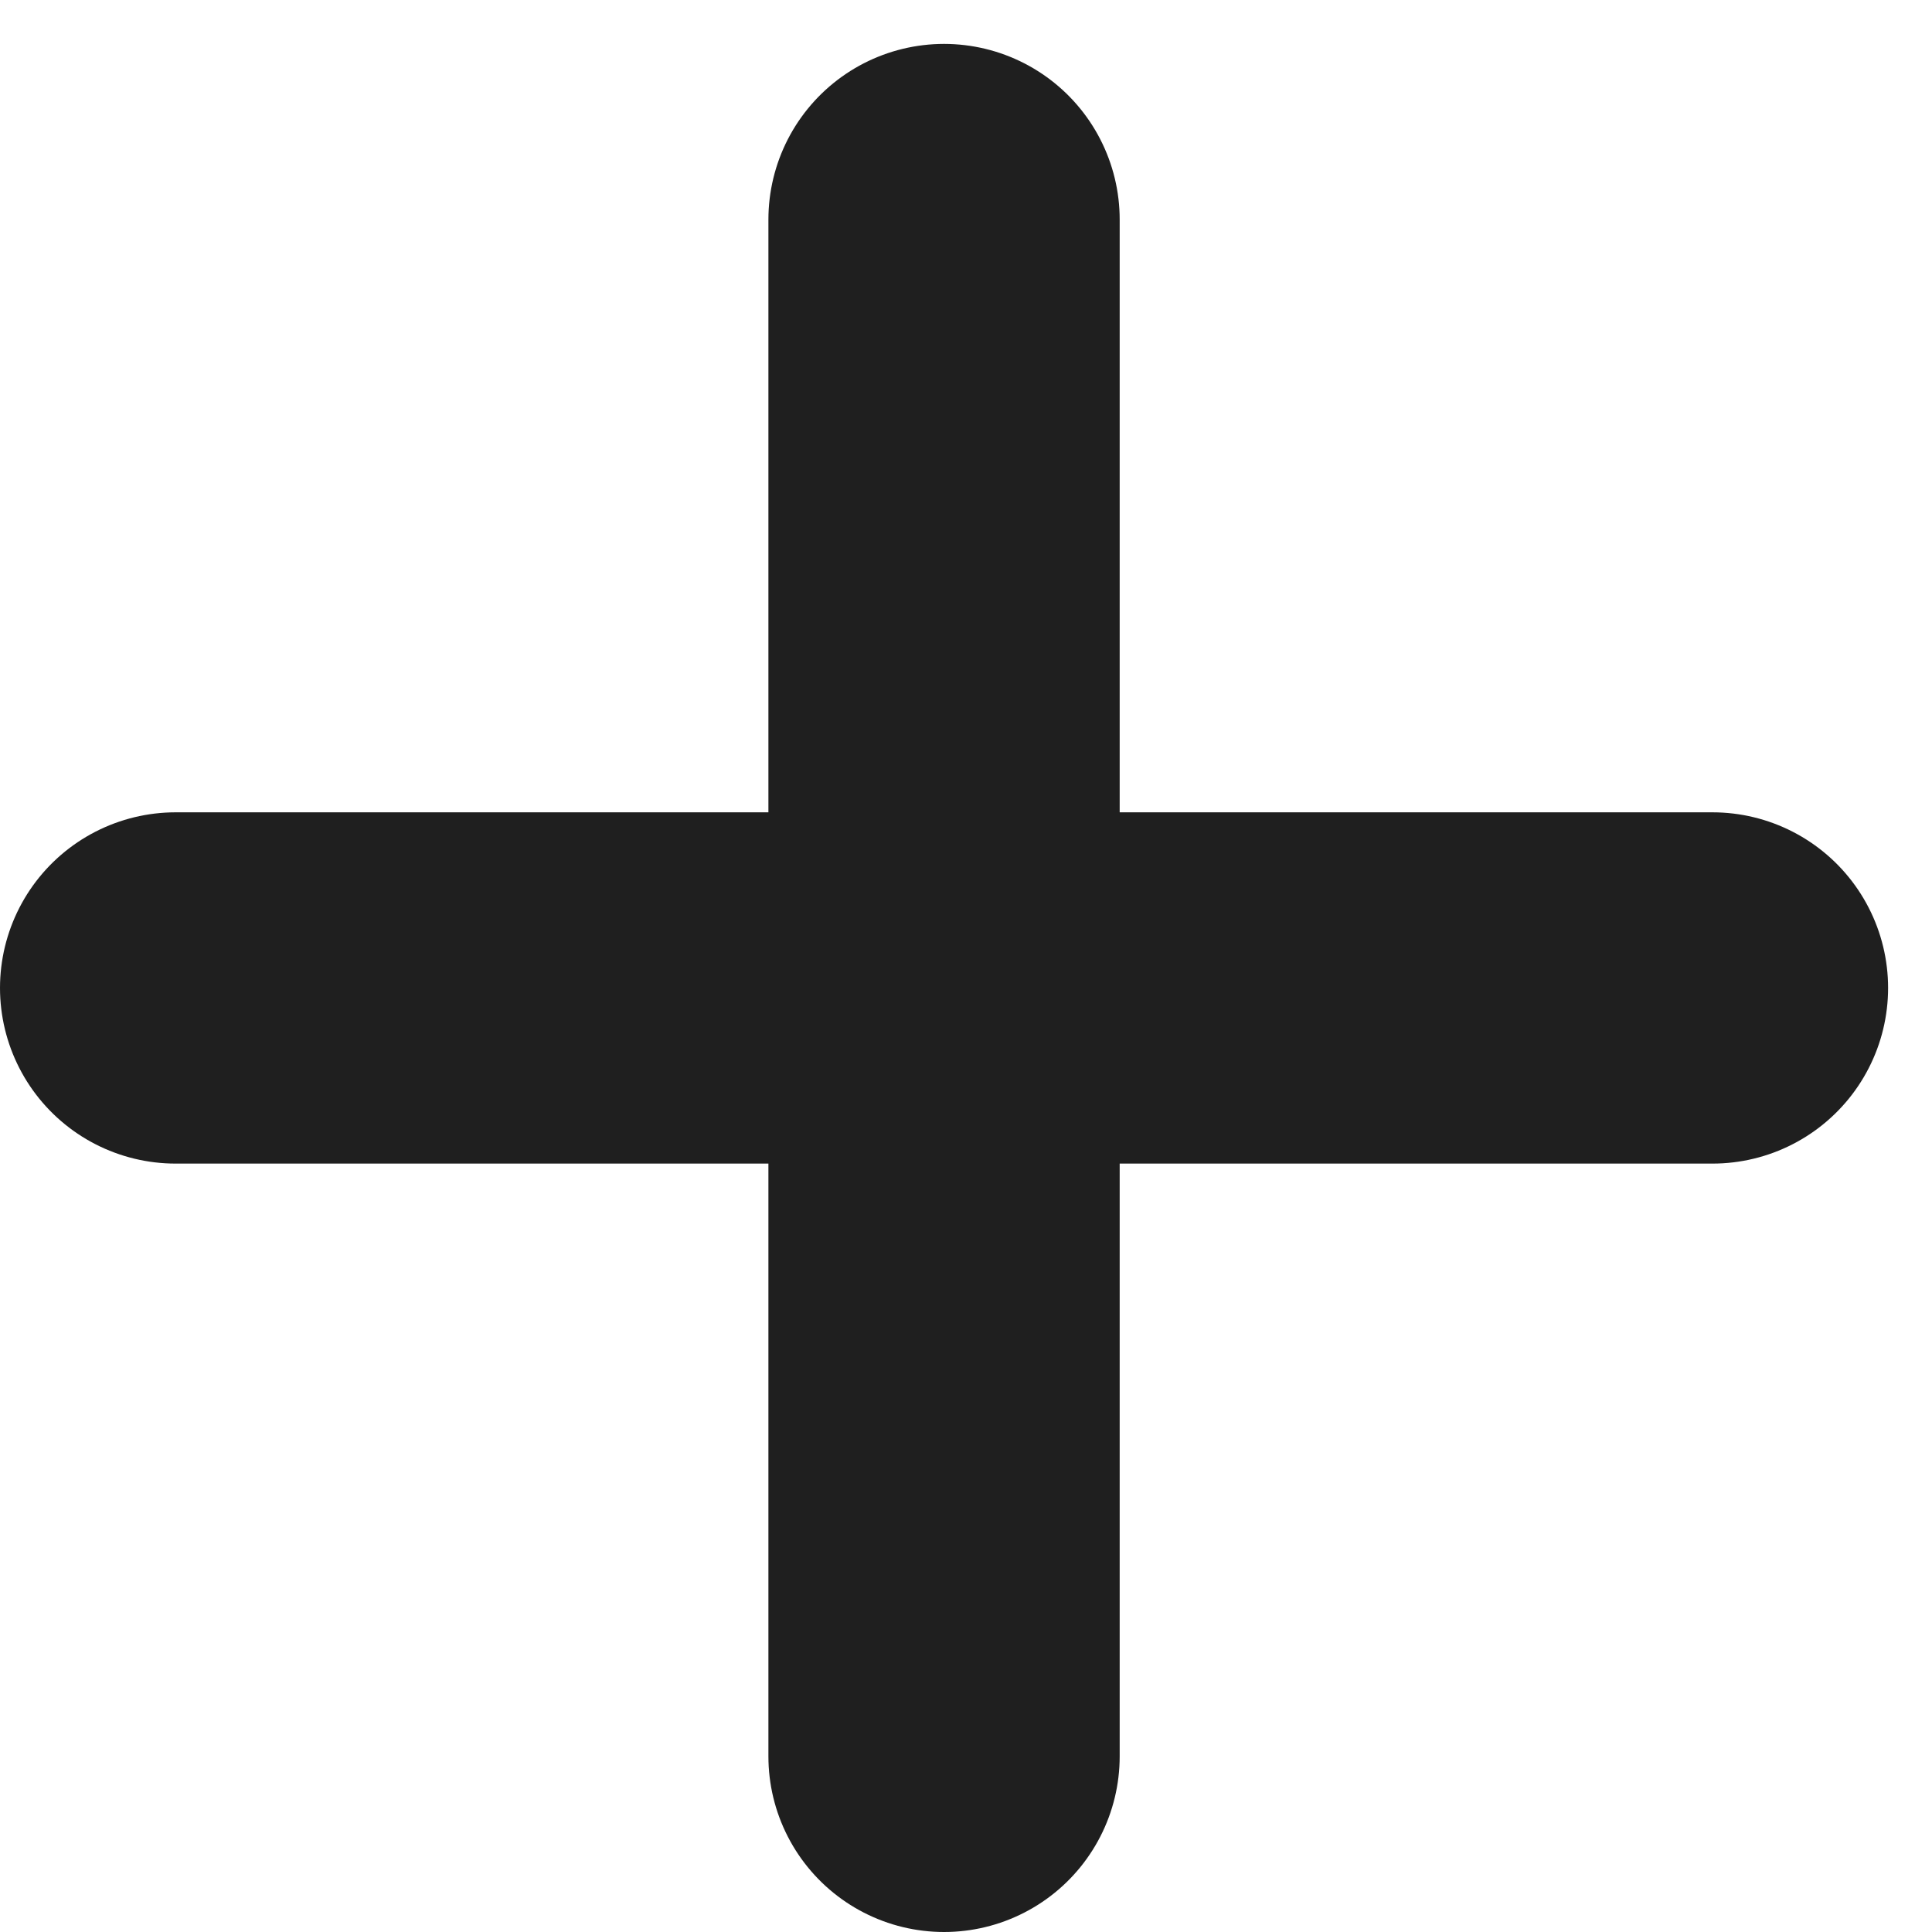
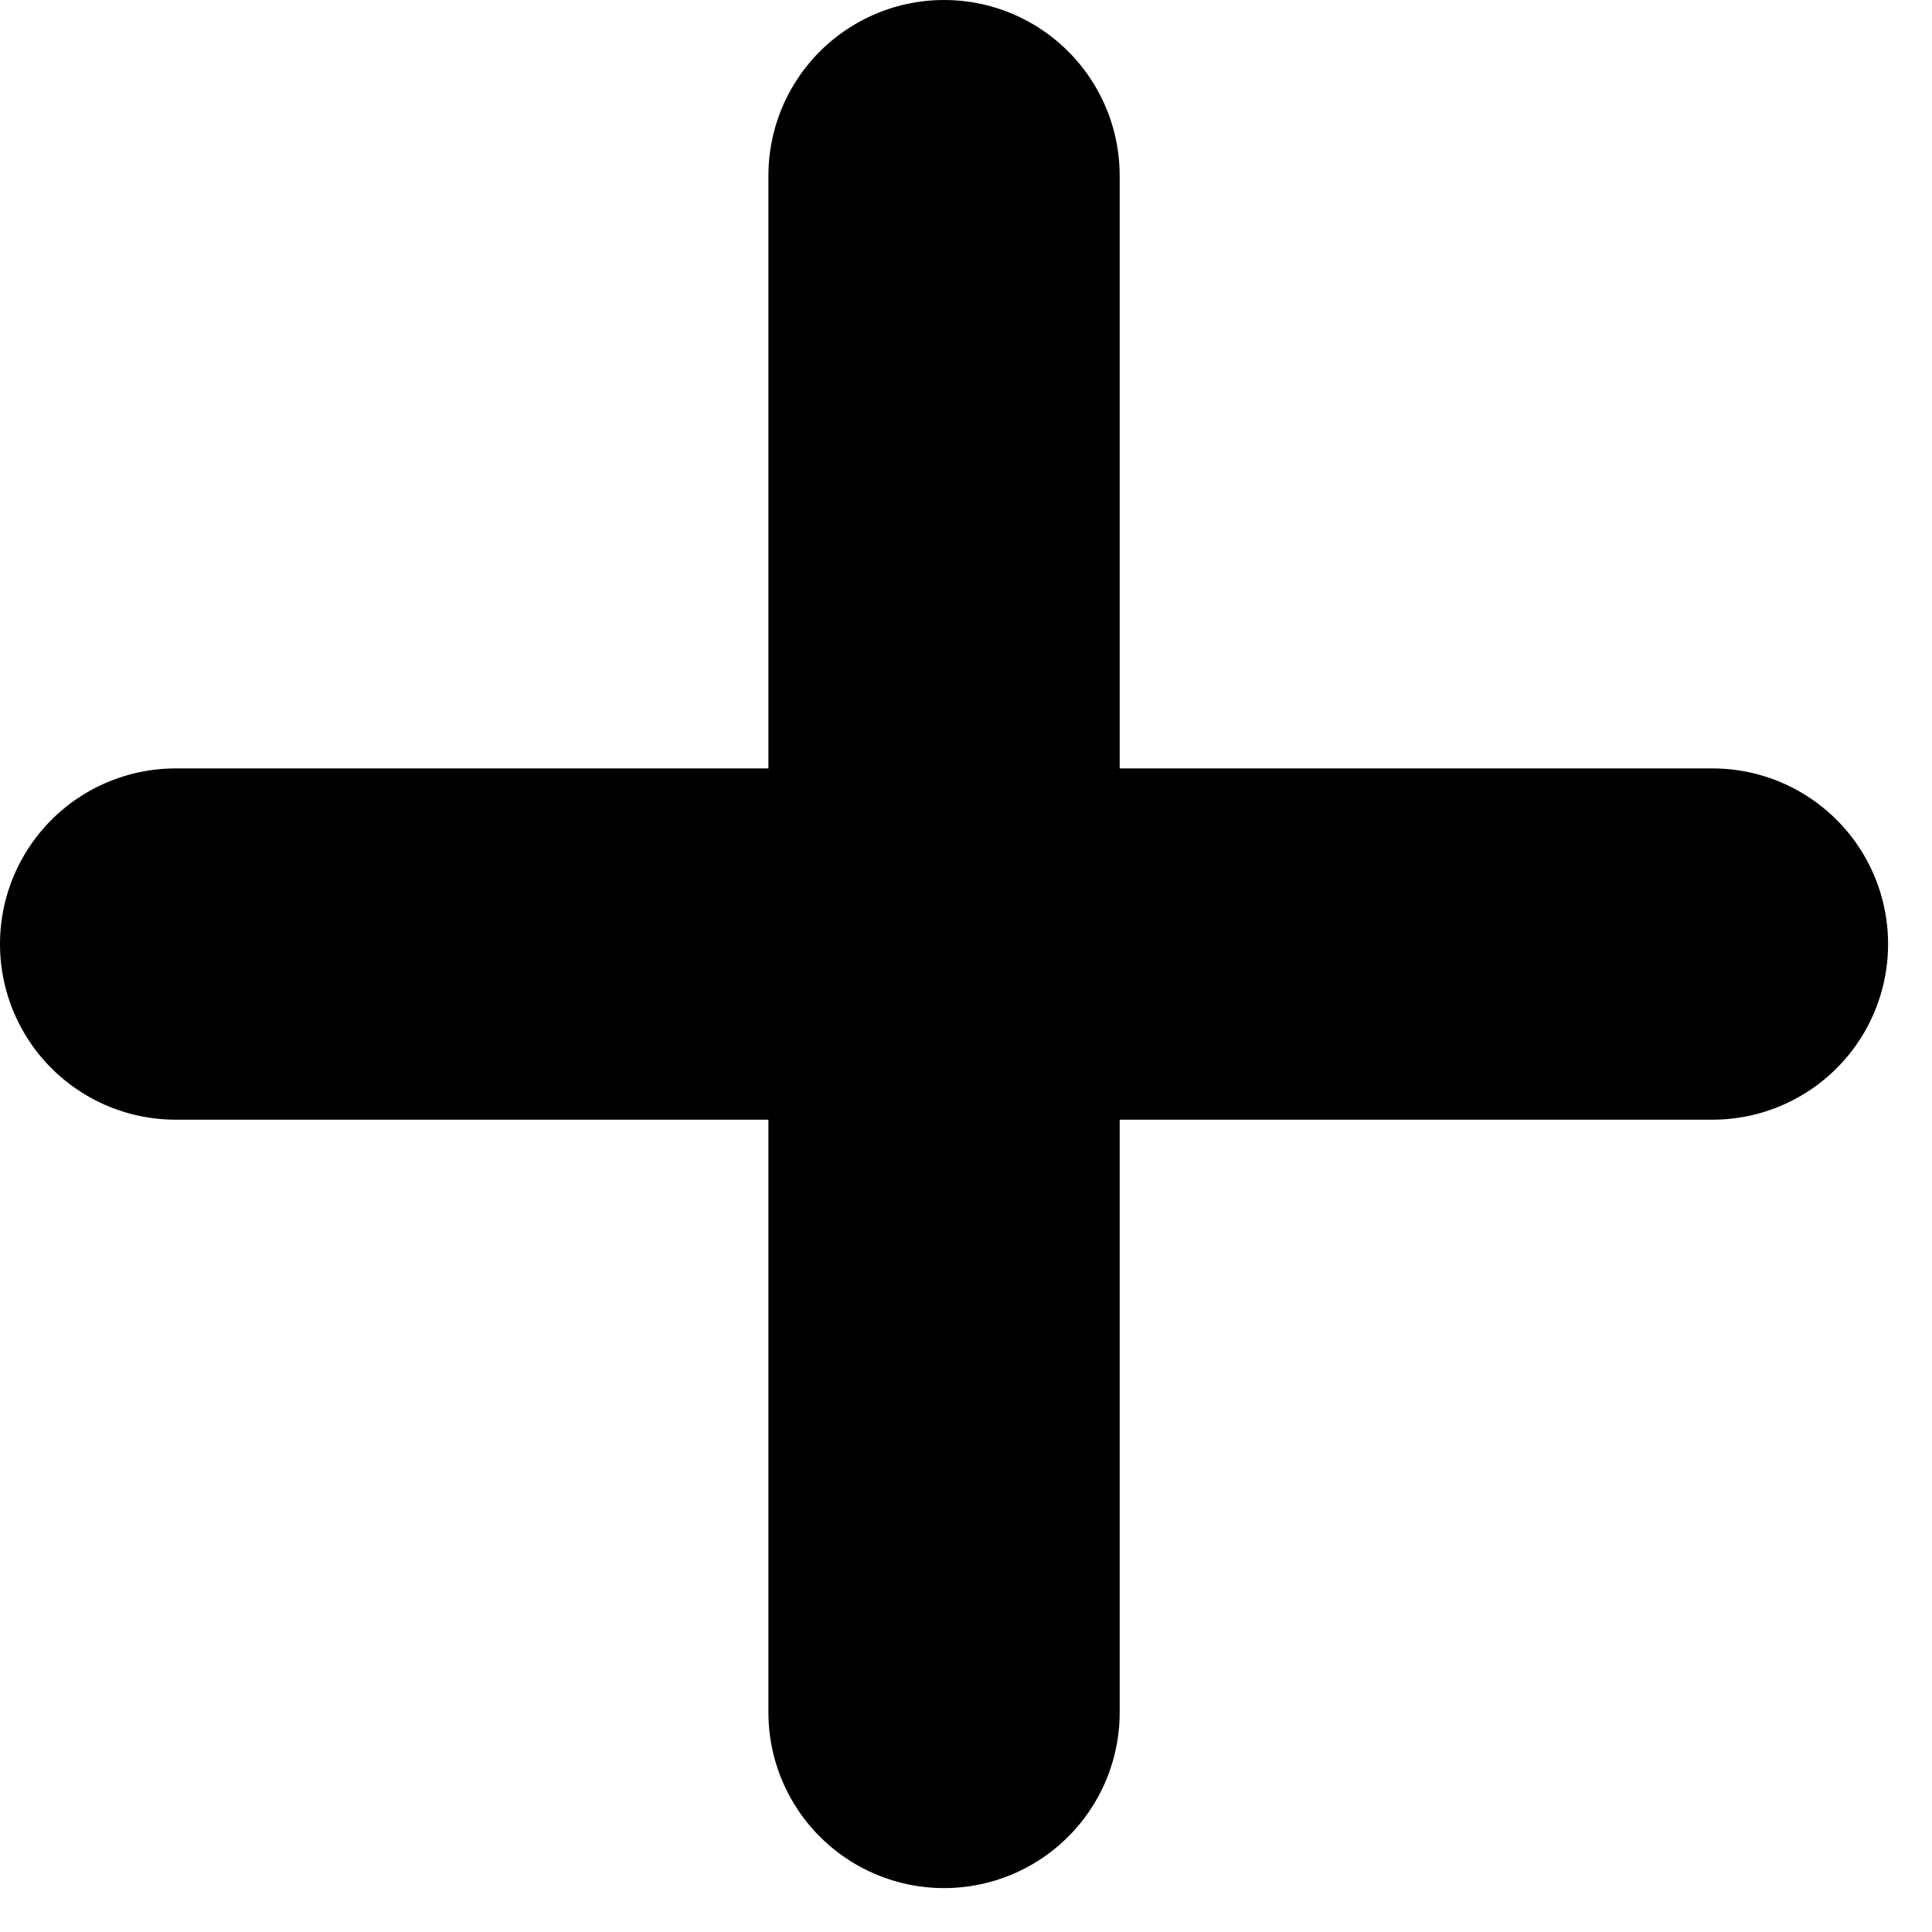
<svg xmlns="http://www.w3.org/2000/svg" width="22" height="22" viewBox="0 0 22 22" fill="none">
-   <path d="M10.75 2.5V20M2 11.25H19.5" stroke="#1F1F1F" stroke-width="4" stroke-linecap="round" stroke-linejoin="round" />
+   <path d="M10.75 2V19.5M2 10.75H19.5" stroke="black" stroke-width="4" stroke-linecap="round" stroke-linejoin="round" />
</svg>
